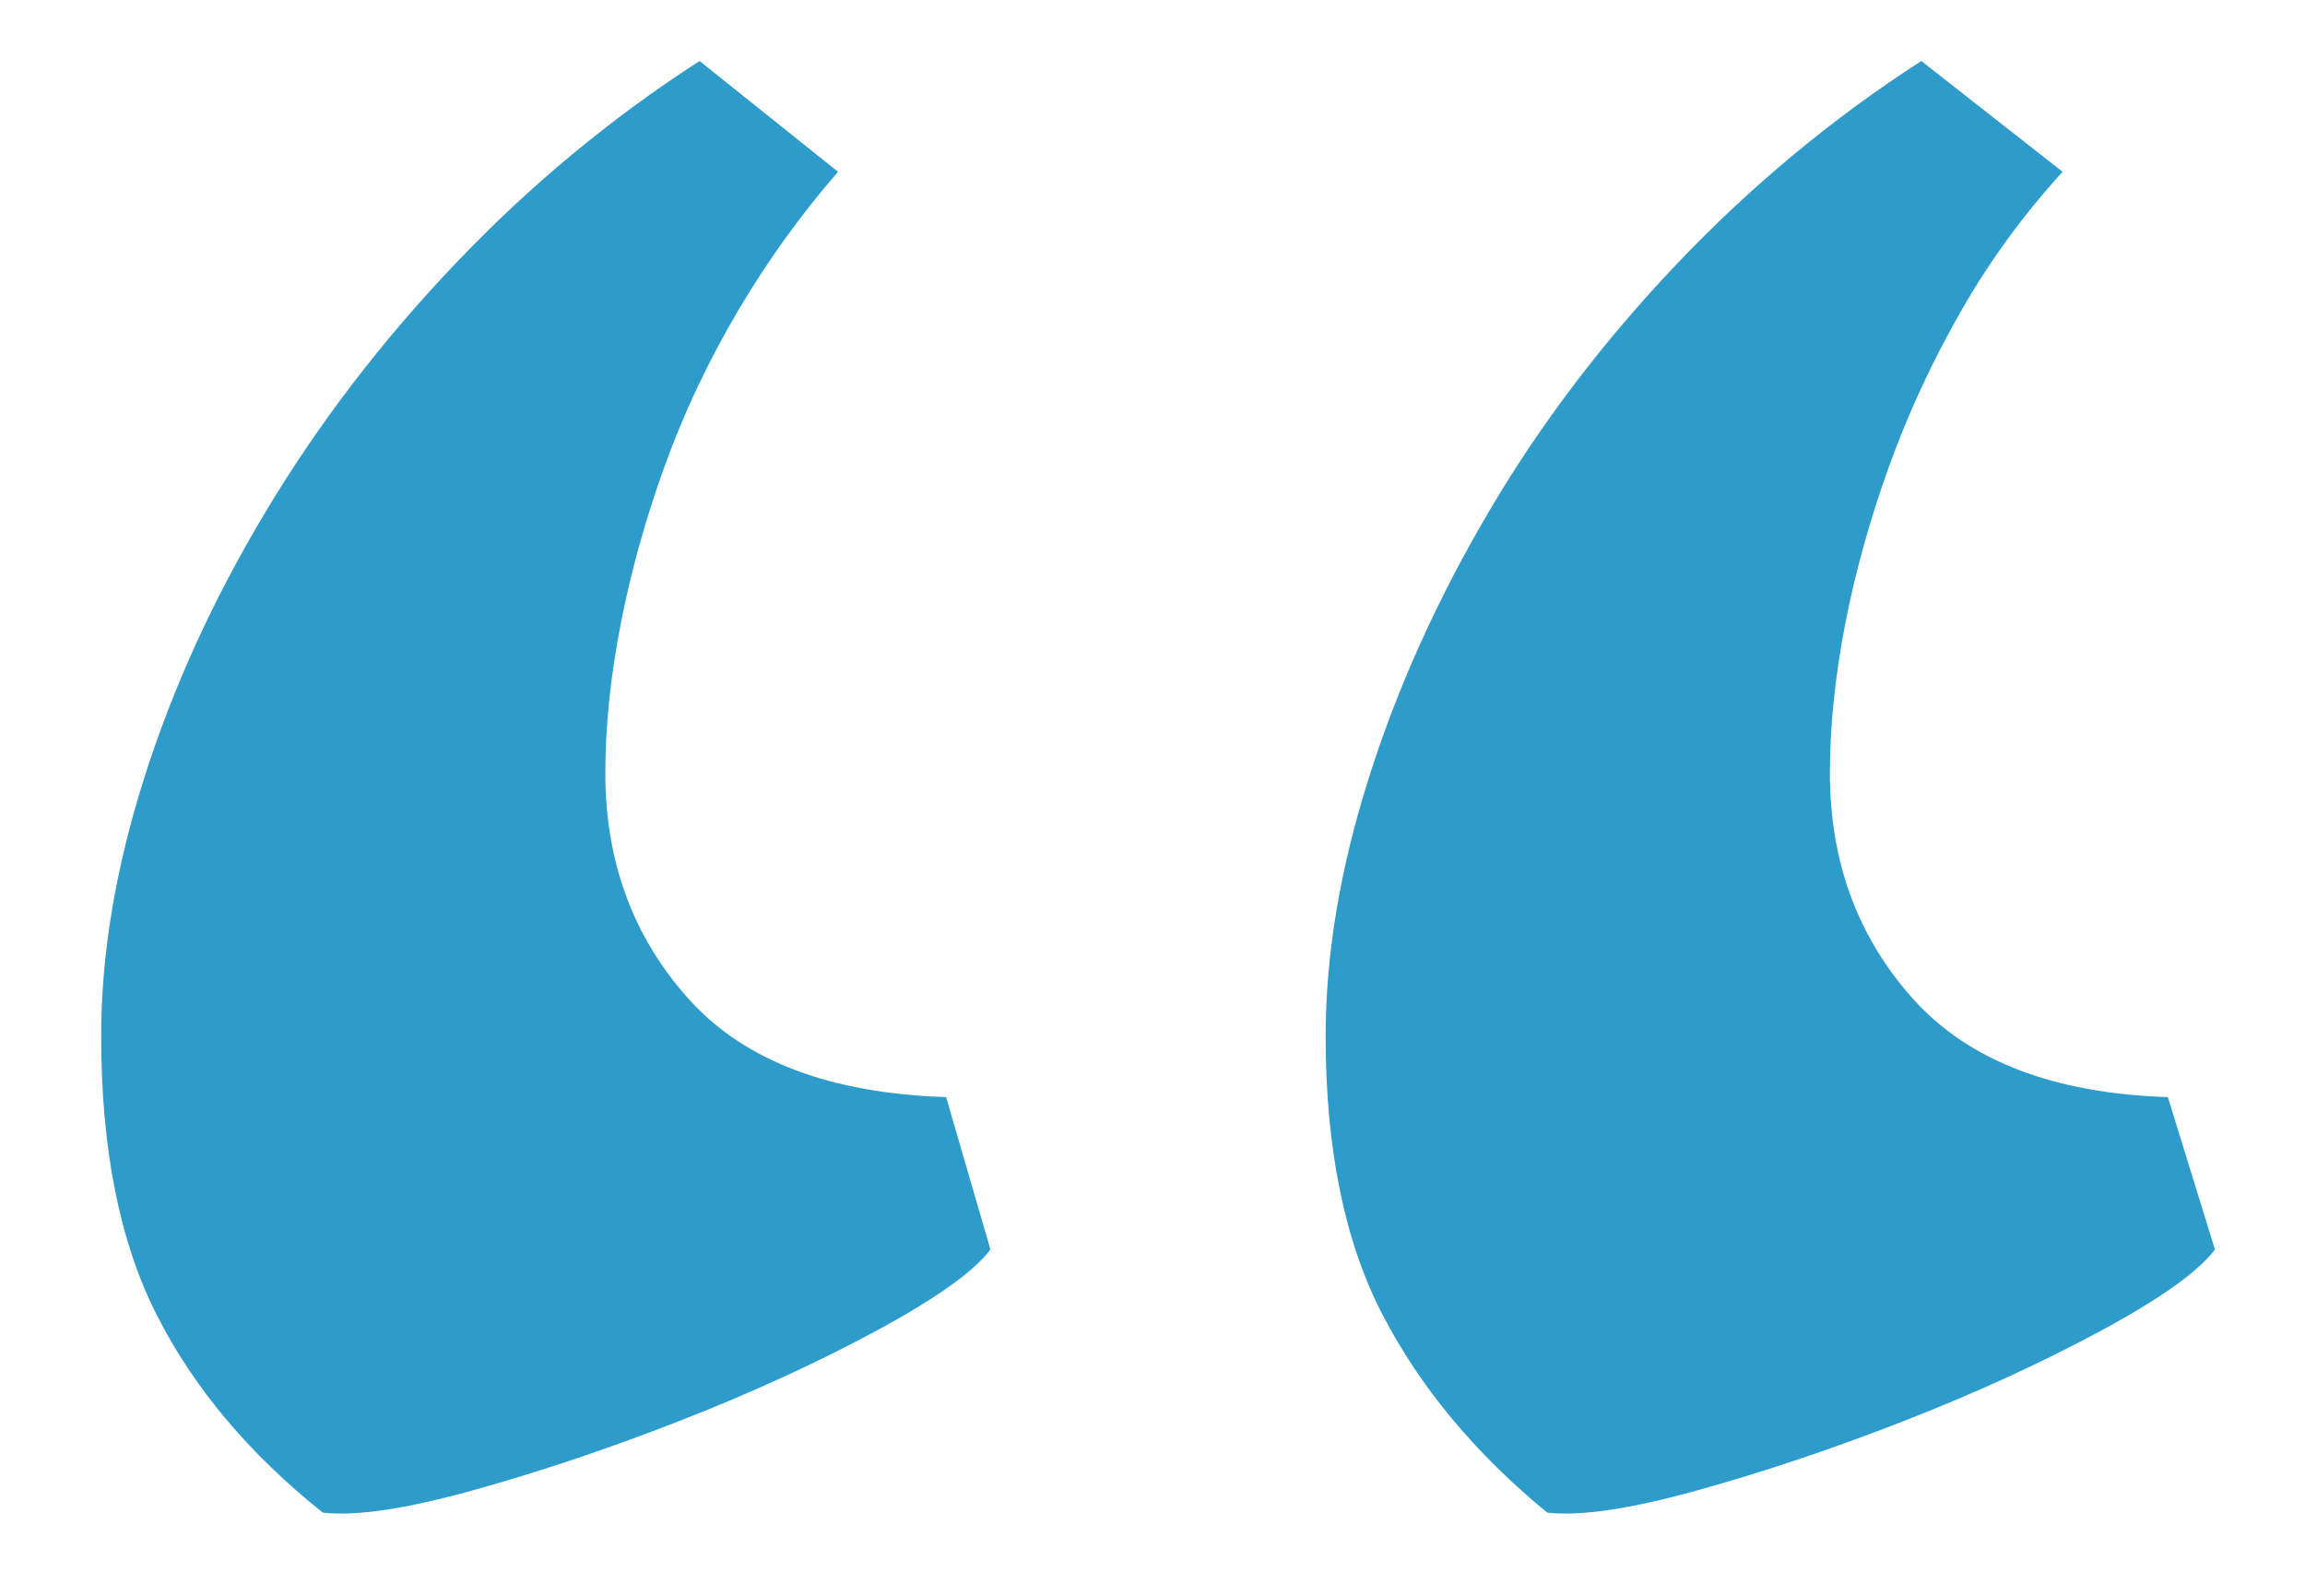
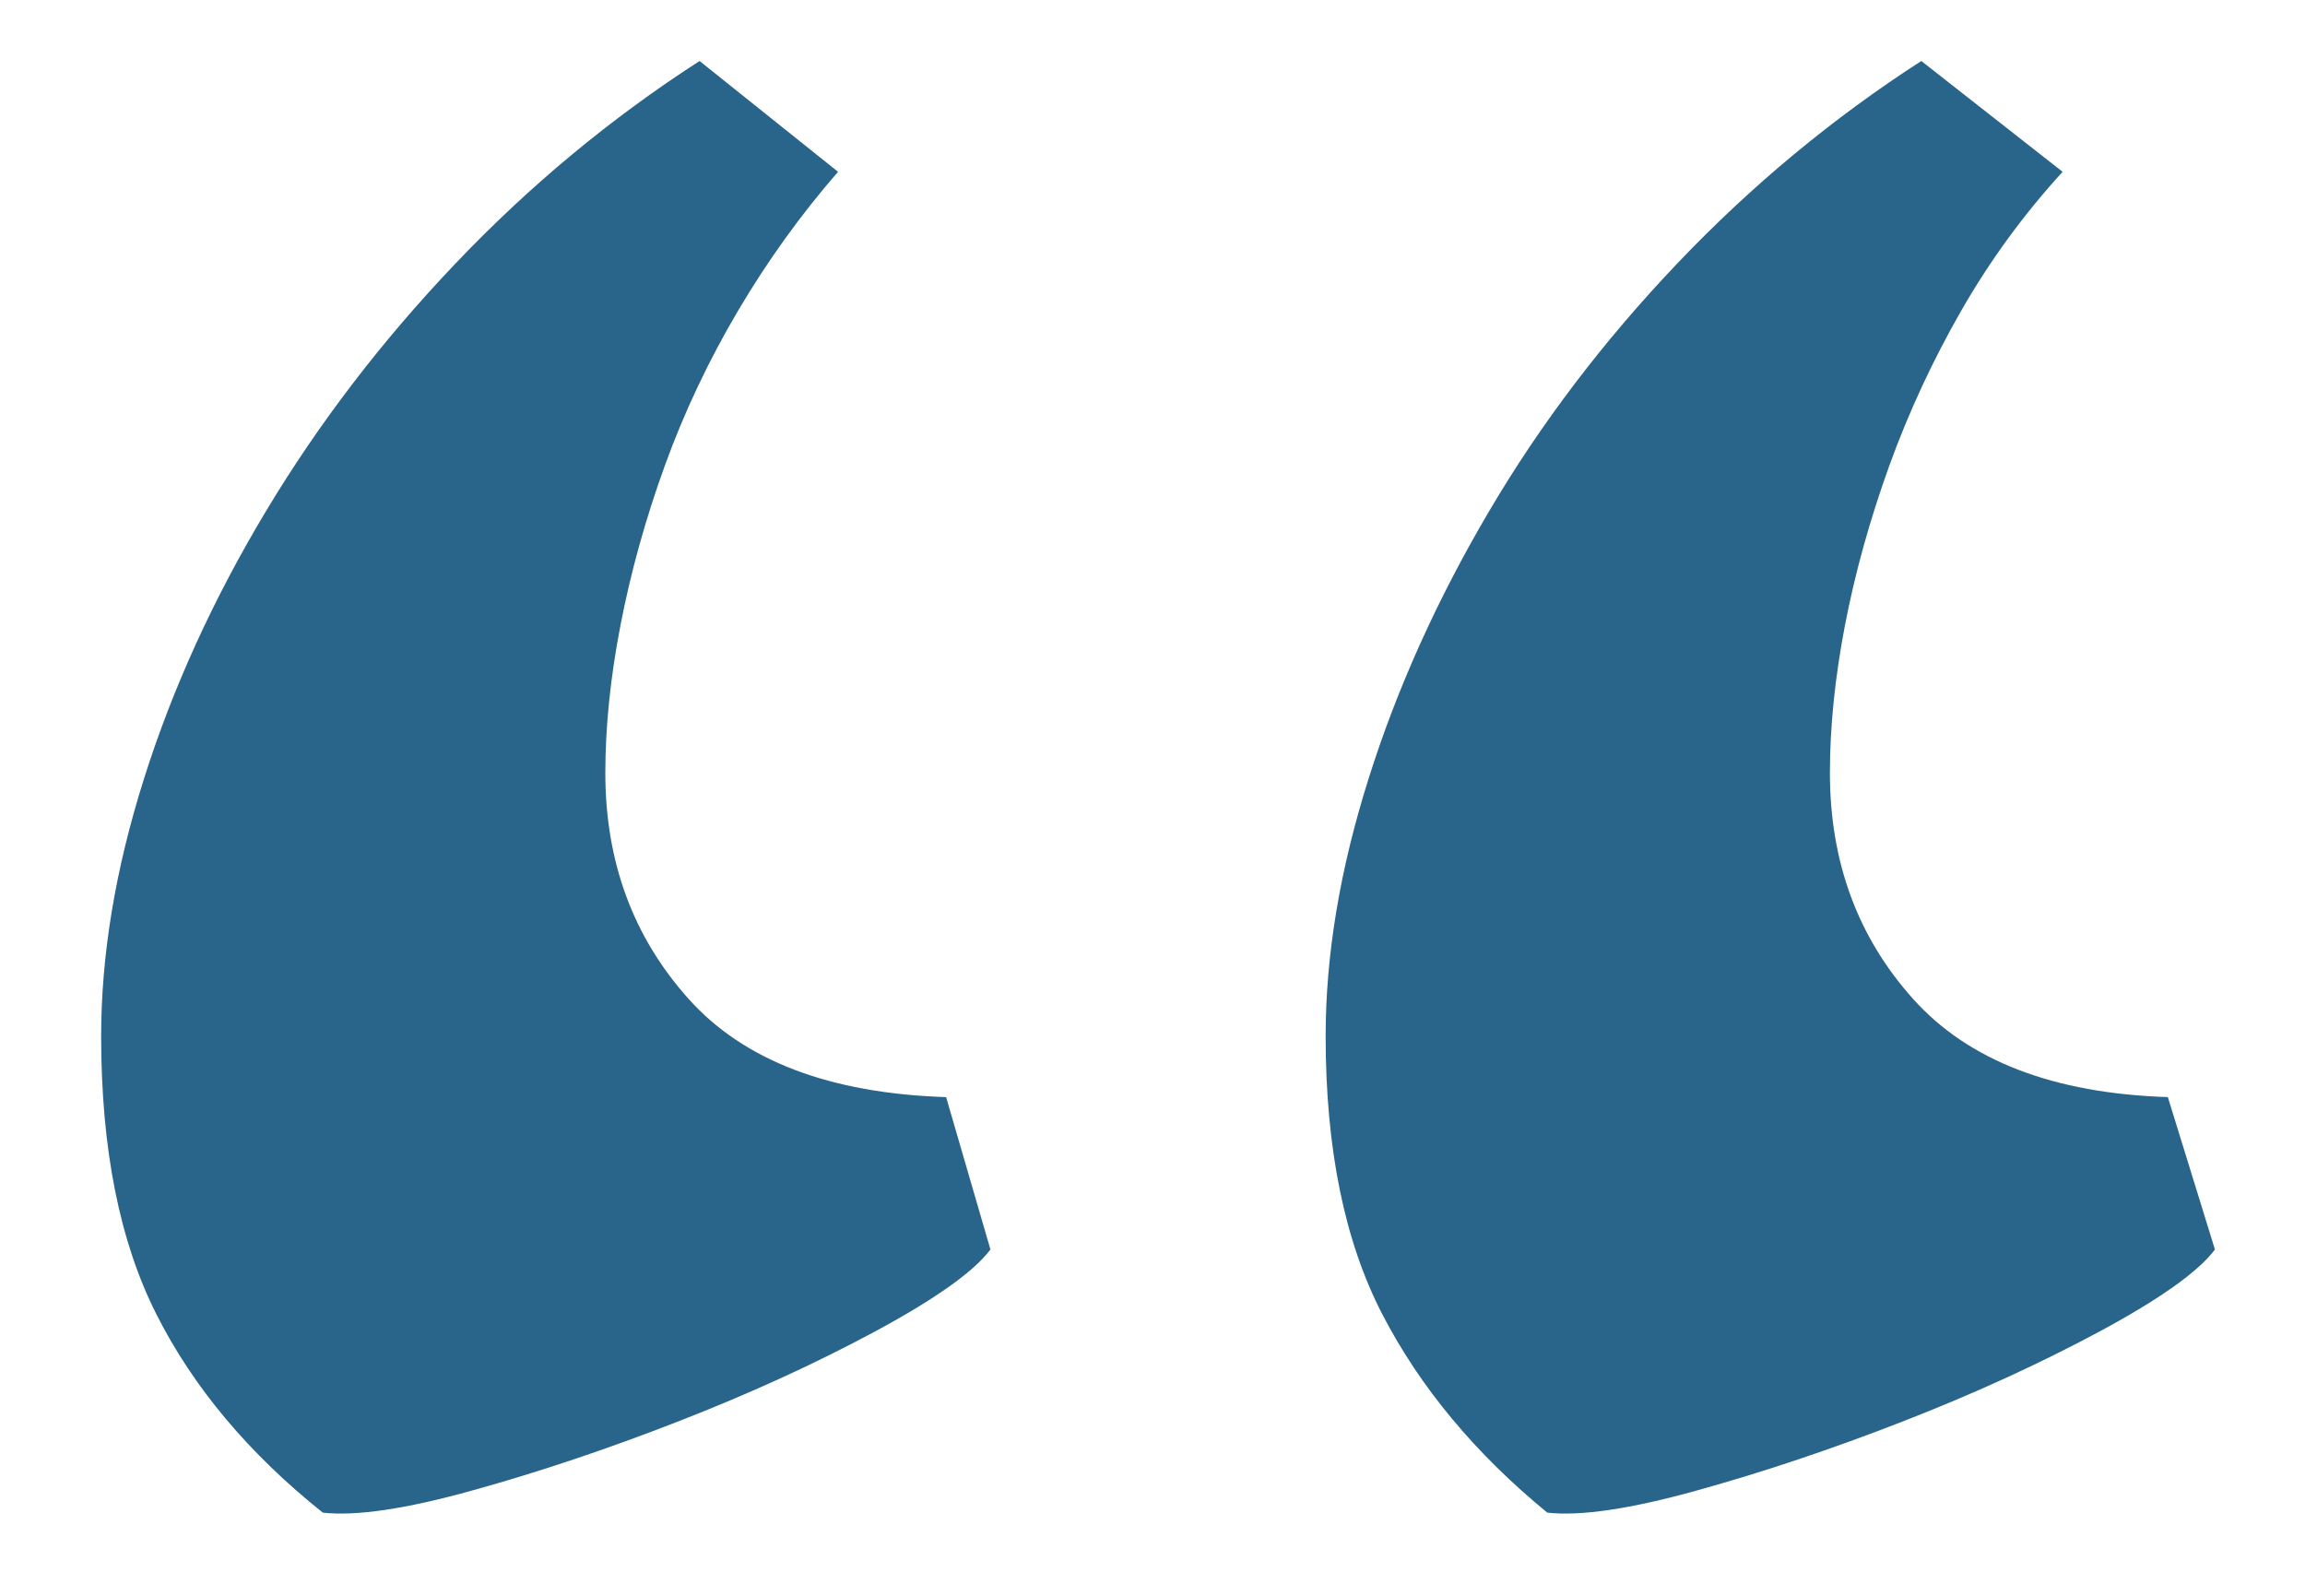
<svg xmlns="http://www.w3.org/2000/svg" width="26px" height="18px" viewBox="0 0 26 18" version="1.1">
  <g id="quote" stroke="none" stroke-width="1" fill="none" fill-rule="evenodd">
-     <path d="M11.172,14.094 C10.984,14.344 10.552,14.651 9.875,15.016 C9.198,15.38 8.458,15.719 7.656,16.031 C6.854,16.344 6.078,16.604 5.328,16.812 C4.578,17.021 4.016,17.104 3.641,17.062 C2.807,16.396 2.182,15.651 1.766,14.828 C1.349,14.005 1.141,12.958 1.141,11.688 C1.141,10.771 1.302,9.802 1.625,8.781 C1.948,7.76 2.406,6.755 3,5.766 C3.594,4.776 4.307,3.844 5.141,2.969 C5.974,2.094 6.891,1.333 7.891,0.688 L9.453,1.938 C9.036,2.417 8.661,2.937 8.328,3.5 C7.995,4.063 7.719,4.646 7.5,5.25 C7.281,5.854 7.115,6.453 7,7.047 C6.885,7.641 6.828,8.198 6.828,8.719 C6.828,9.719 7.141,10.568 7.766,11.266 C8.391,11.964 9.359,12.333 10.672,12.375 L11.172,14.094 Z M24.984,14.094 C24.797,14.344 24.365,14.651 23.688,15.016 C23.01,15.38 22.271,15.719 21.469,16.031 C20.667,16.344 19.891,16.604 19.141,16.812 C18.391,17.021 17.828,17.104 17.453,17.062 C16.641,16.396 16.021,15.651 15.594,14.828 C15.167,14.005 14.953,12.958 14.953,11.688 C14.953,10.771 15.115,9.802 15.438,8.781 C15.76,7.76 16.214,6.755 16.797,5.766 C17.38,4.776 18.089,3.844 18.922,2.969 C19.755,2.094 20.672,1.333 21.672,0.688 L23.266,1.938 C22.828,2.417 22.448,2.937 22.125,3.5 C21.802,4.063 21.531,4.646 21.312,5.25 C21.094,5.854 20.927,6.453 20.812,7.047 C20.698,7.641 20.641,8.198 20.641,8.719 C20.641,9.719 20.953,10.568 21.578,11.266 C22.203,11.964 23.161,12.333 24.453,12.375 L24.984,14.094 Z" id="“" fill="#2E9CCA" />
+     <path d="M11.172,14.094 C10.984,14.344 10.552,14.651 9.875,15.016 C9.198,15.38 8.458,15.719 7.656,16.031 C6.854,16.344 6.078,16.604 5.328,16.812 C4.578,17.021 4.016,17.104 3.641,17.062 C2.807,16.396 2.182,15.651 1.766,14.828 C1.349,14.005 1.141,12.958 1.141,11.688 C1.141,10.771 1.302,9.802 1.625,8.781 C1.948,7.76 2.406,6.755 3,5.766 C3.594,4.776 4.307,3.844 5.141,2.969 C5.974,2.094 6.891,1.333 7.891,0.688 L9.453,1.938 C9.036,2.417 8.661,2.937 8.328,3.5 C7.995,4.063 7.719,4.646 7.5,5.25 C7.281,5.854 7.115,6.453 7,7.047 C6.885,7.641 6.828,8.198 6.828,8.719 C6.828,9.719 7.141,10.568 7.766,11.266 C8.391,11.964 9.359,12.333 10.672,12.375 L11.172,14.094 Z M24.984,14.094 C24.797,14.344 24.365,14.651 23.688,15.016 C23.01,15.38 22.271,15.719 21.469,16.031 C20.667,16.344 19.891,16.604 19.141,16.812 C18.391,17.021 17.828,17.104 17.453,17.062 C16.641,16.396 16.021,15.651 15.594,14.828 C15.167,14.005 14.953,12.958 14.953,11.688 C14.953,10.771 15.115,9.802 15.438,8.781 C15.76,7.76 16.214,6.755 16.797,5.766 C17.38,4.776 18.089,3.844 18.922,2.969 C19.755,2.094 20.672,1.333 21.672,0.688 L23.266,1.938 C22.828,2.417 22.448,2.937 22.125,3.5 C21.802,4.063 21.531,4.646 21.312,5.25 C21.094,5.854 20.927,6.453 20.812,7.047 C20.698,7.641 20.641,8.198 20.641,8.719 C20.641,9.719 20.953,10.568 21.578,11.266 C22.203,11.964 23.161,12.333 24.453,12.375 L24.984,14.094 Z" id="“" fill="#29648A" />
  </g>
</svg>
